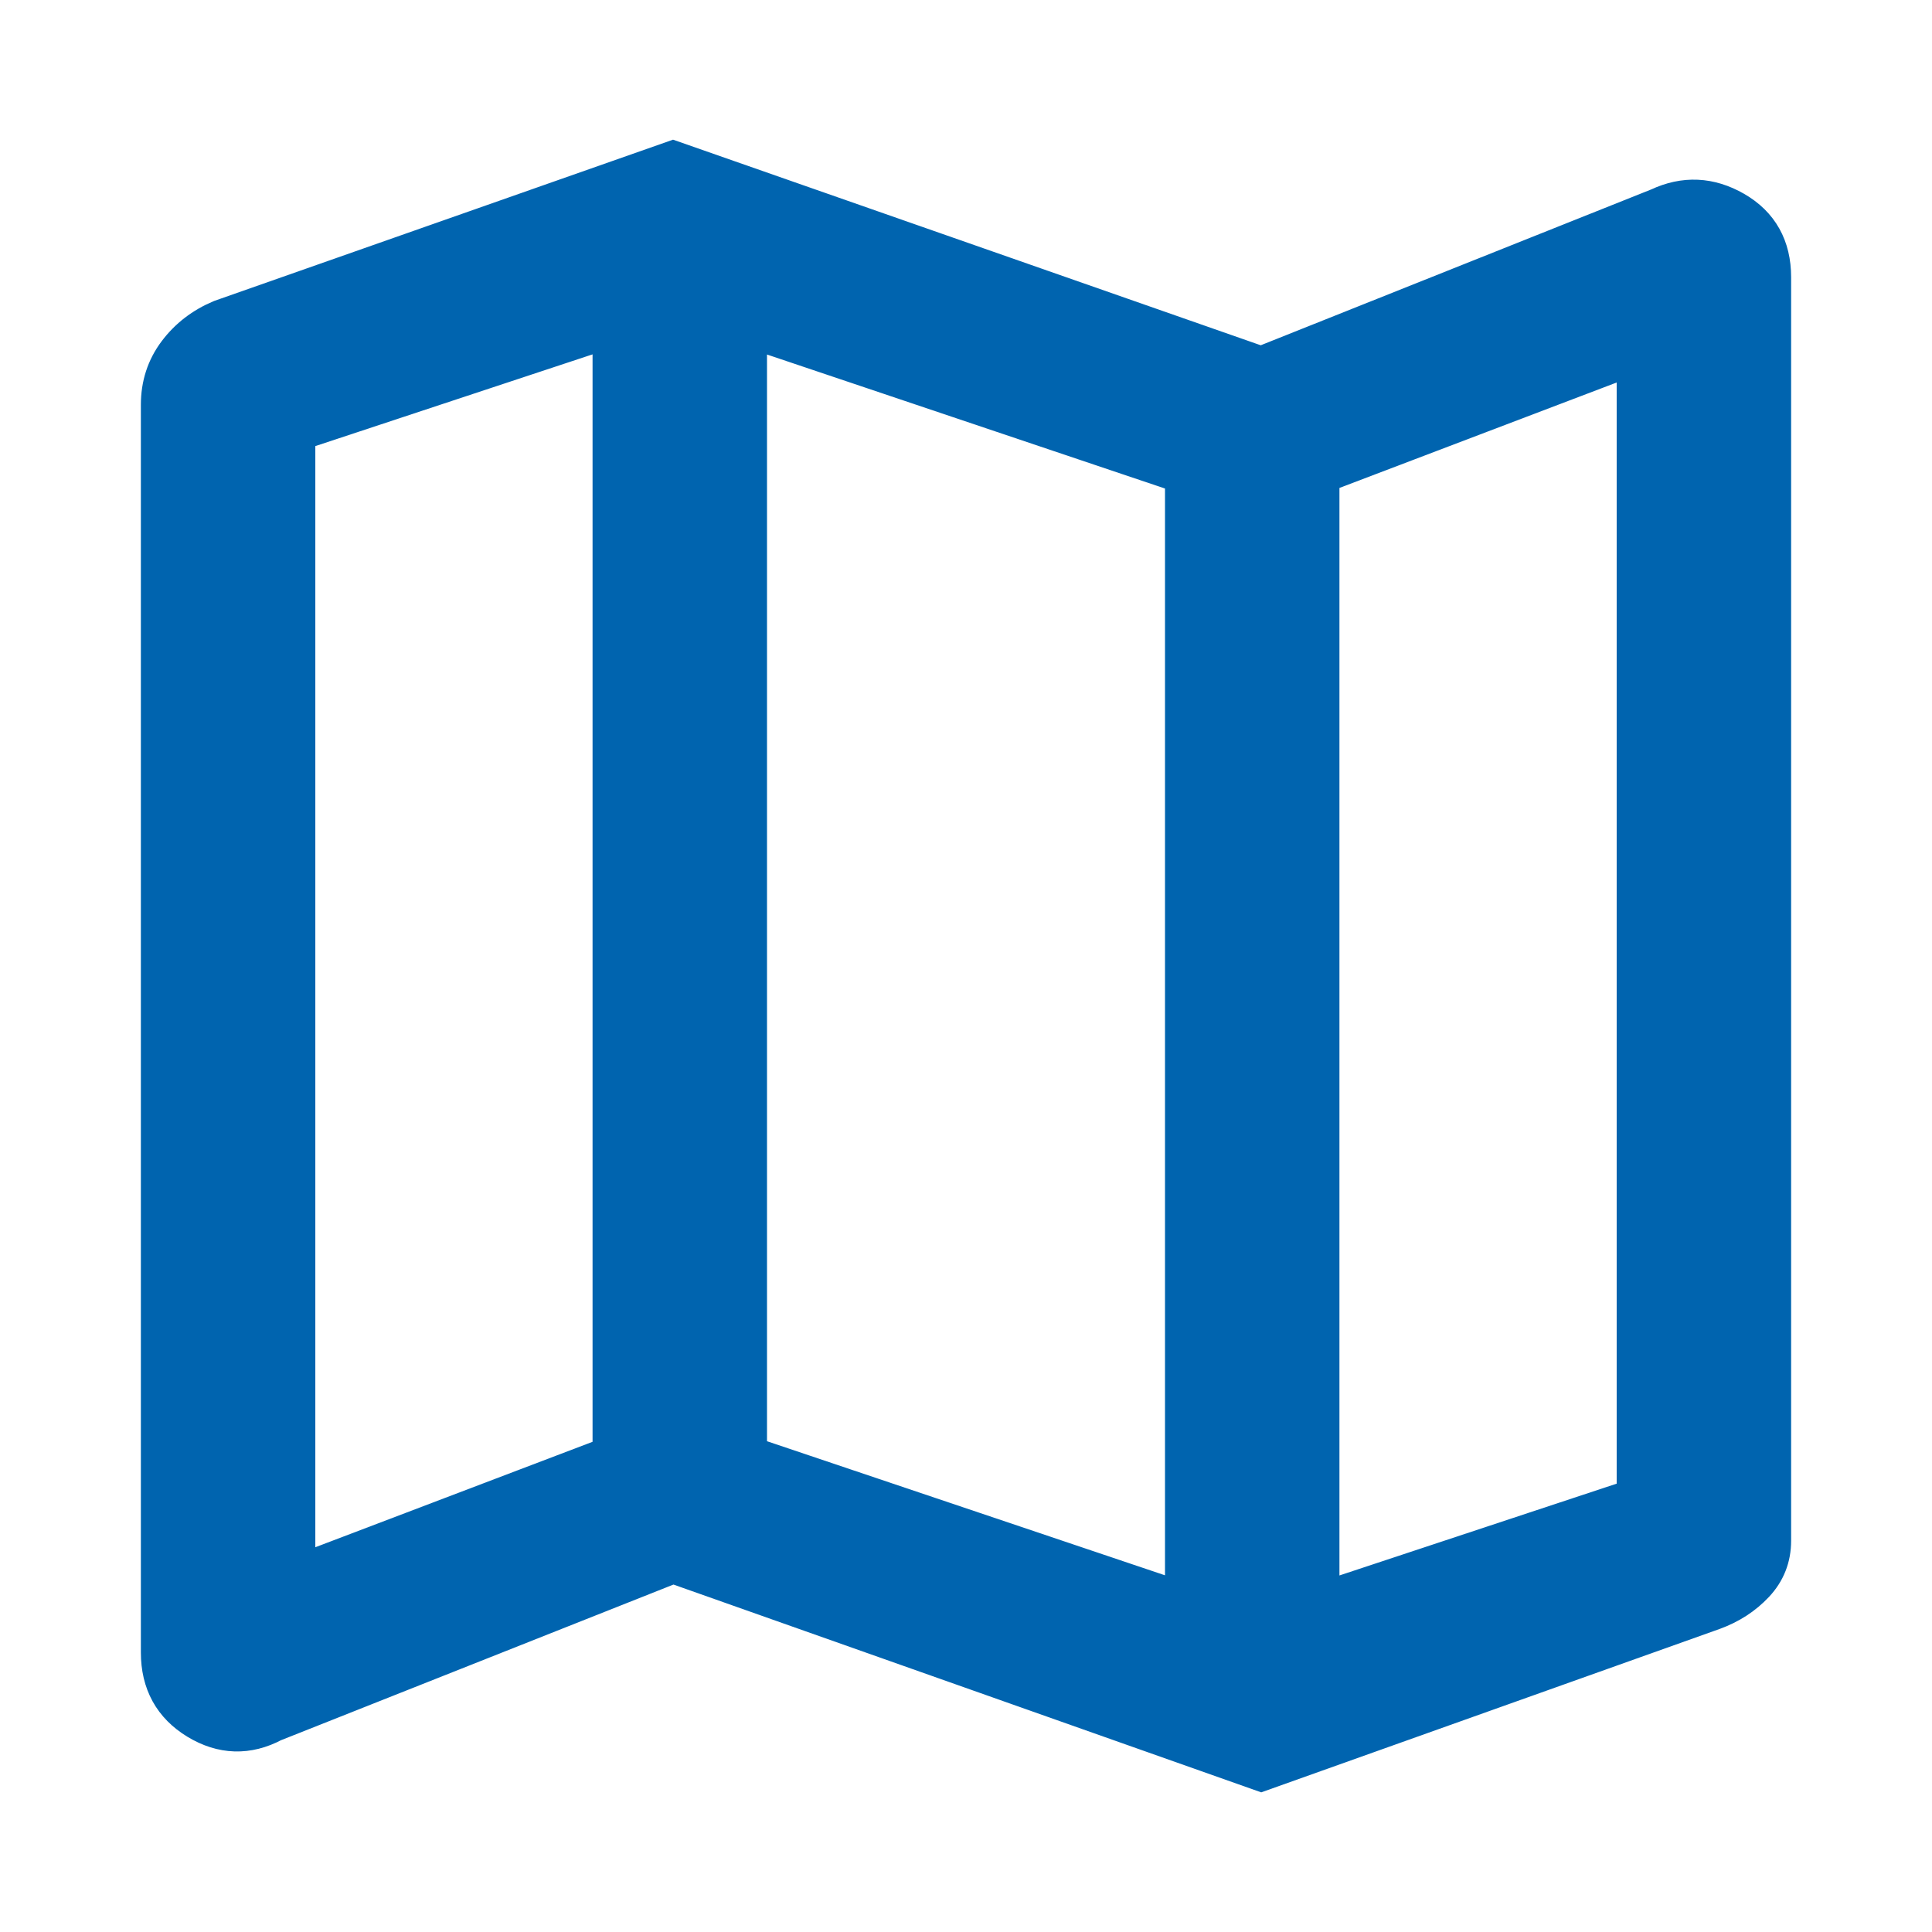
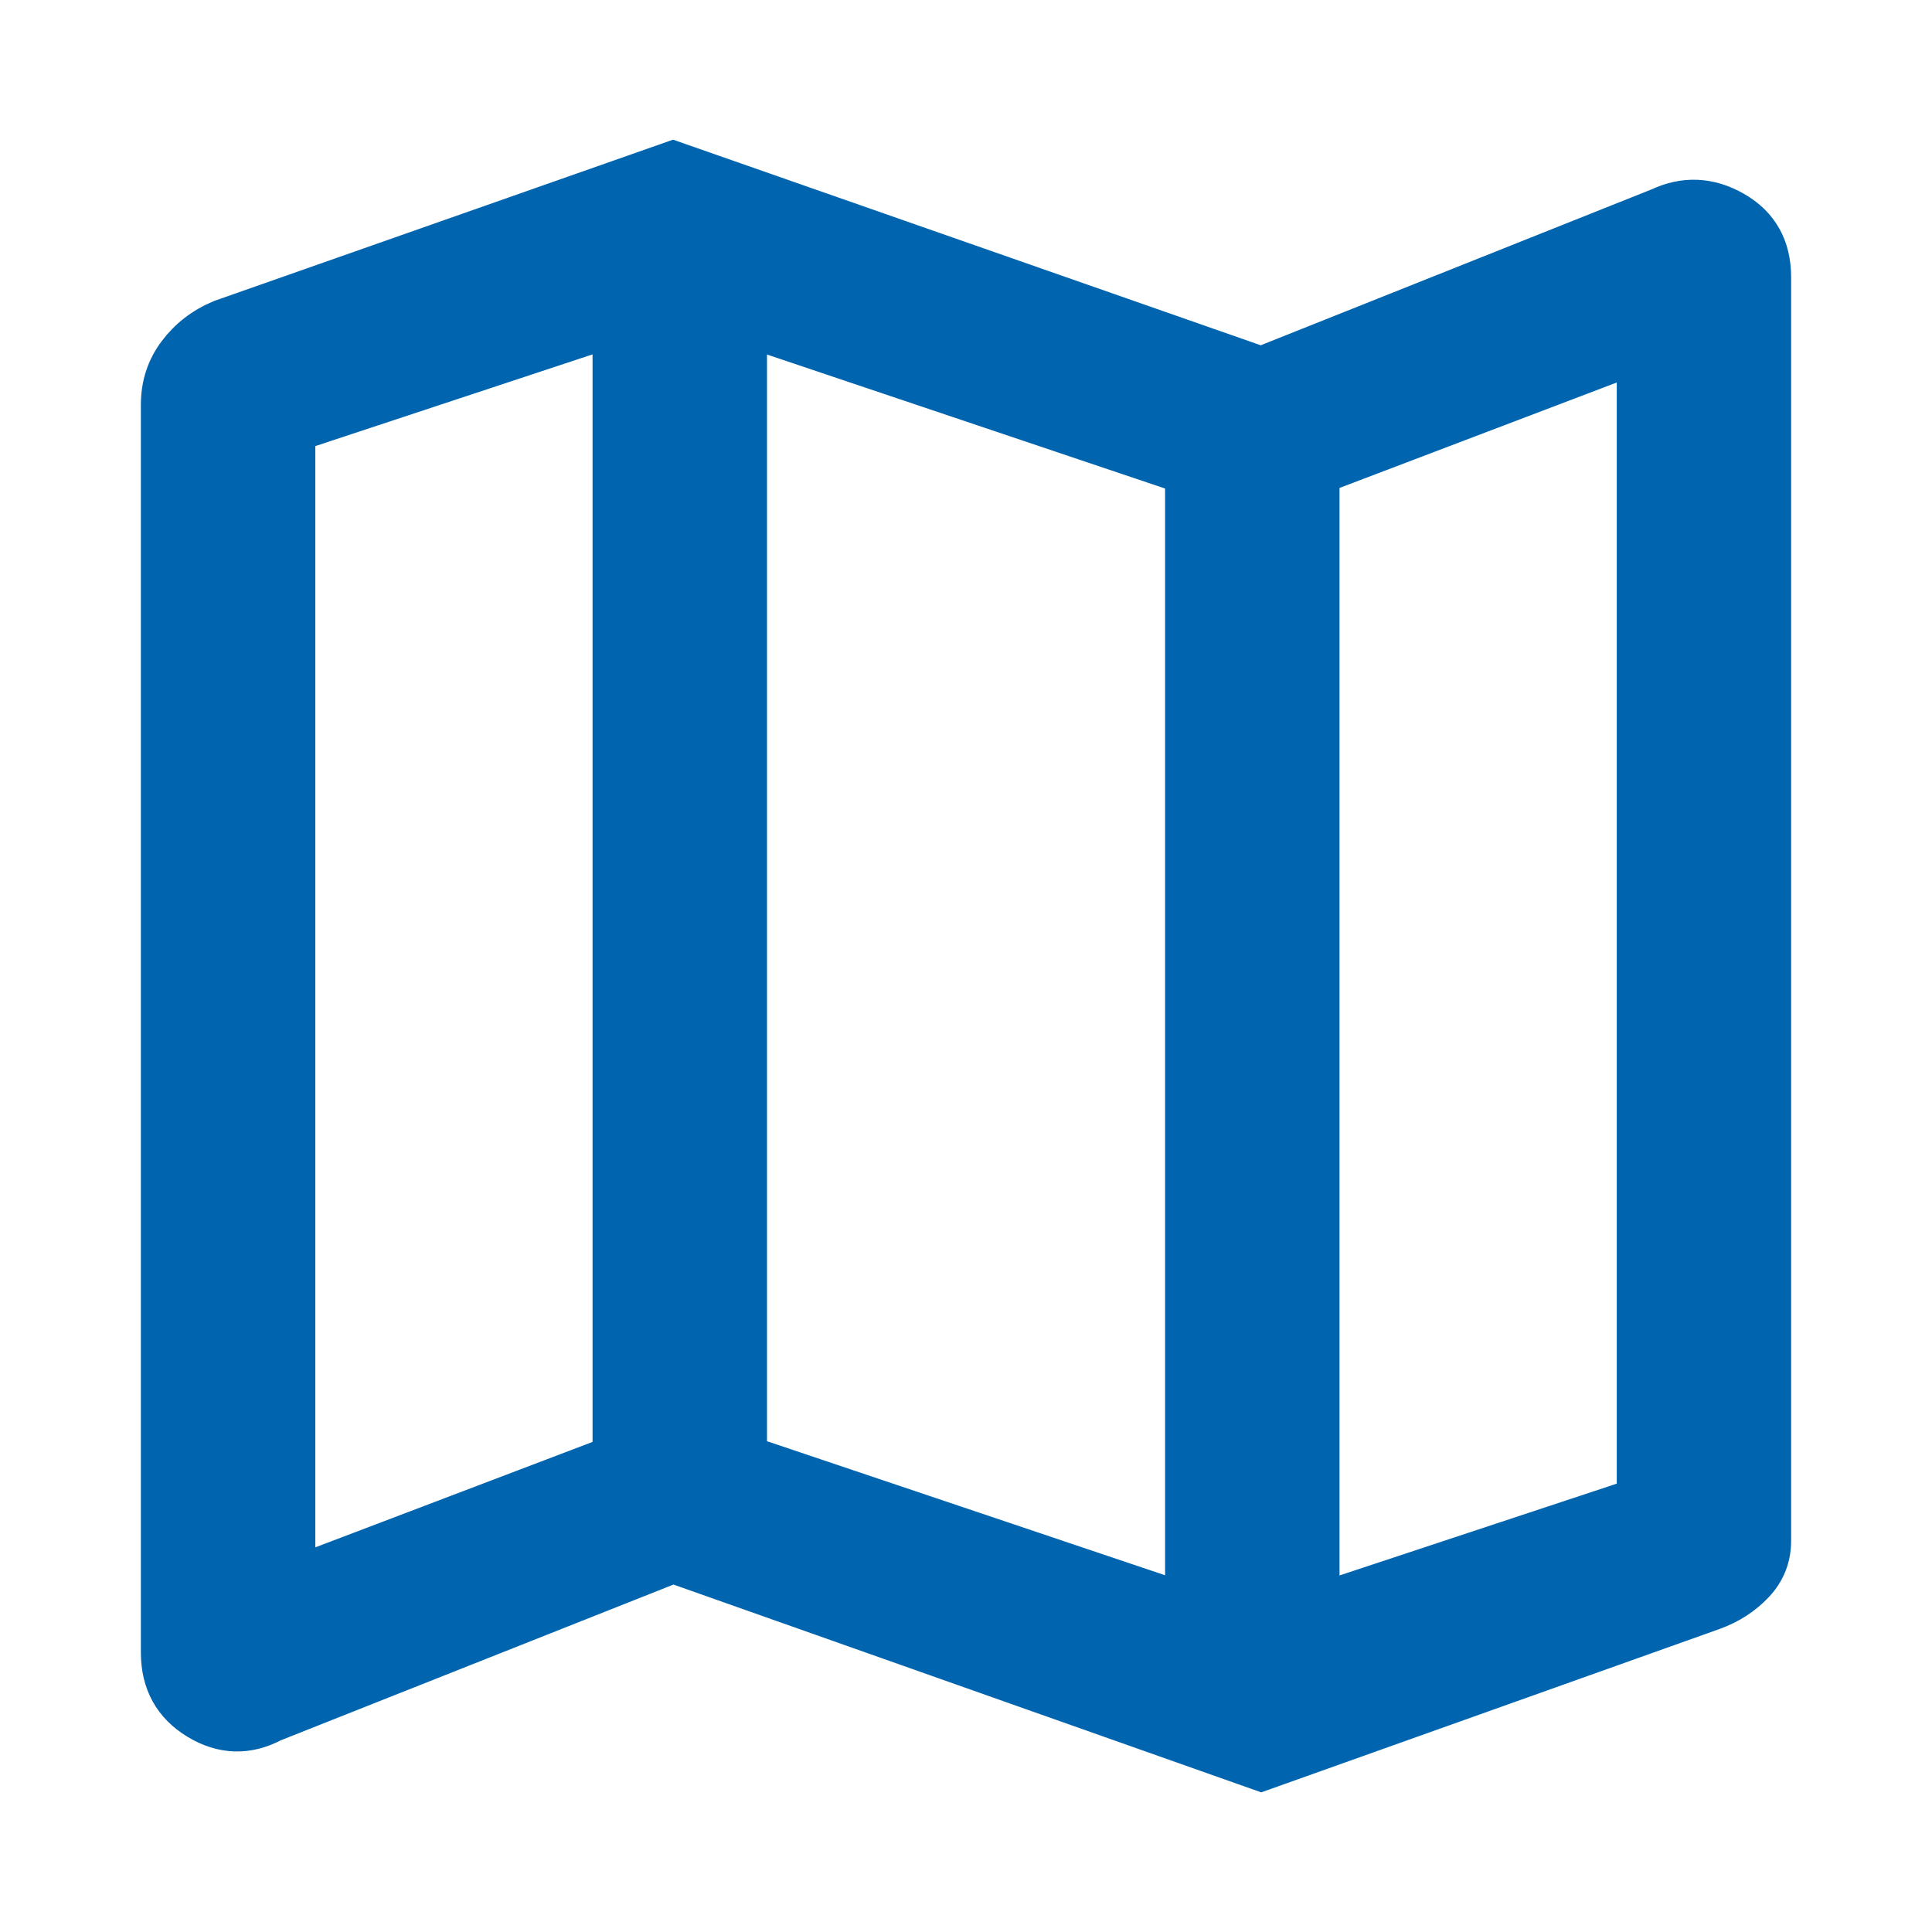
- <svg xmlns="http://www.w3.org/2000/svg" width="24px" height="24px" viewBox="0 0 24 24" version="1.1">
-   <g id="Squat-laskuri" stroke="none" stroke-width="1" fill="none" fill-rule="evenodd">
-     <g id="colors_and_typography" transform="translate(-906, -748)">
-       <g id="icons" transform="translate(722, 748)">
-         <g id="fairway_icon" transform="translate(184, 0)">
-           <rect id="Rectangle" fill="#FFFFFF" x="0" y="0" width="24" height="24" />
-           <path d="M15.667,22 L8.361,19.417 L3.389,21.389 C3.074,21.556 2.764,21.546 2.458,21.361 C2.153,21.176 2,20.898 2,20.528 L2,5.028 C2,4.787 2.069,4.574 2.208,4.389 C2.347,4.204 2.528,4.065 2.75,3.972 L8.361,2 L15.667,4.556 L20.611,2.583 C20.926,2.435 21.236,2.449 21.542,2.625 C21.847,2.801 22,3.074 22,3.444 L22,19.139 C22,19.343 21.931,19.519 21.792,19.667 C21.653,19.815 21.481,19.926 21.278,20 L15.667,22 Z M14.722,19.917 L14.722,5.889 L9.278,4.056 L9.278,18.083 L14.722,19.917 Z M16.389,19.917 L20.333,18.611 L20.333,4.389 L16.389,5.889 L16.389,19.917 Z M3.667,19.583 L7.611,18.083 L7.611,4.056 L3.667,5.361 L3.667,19.583 Z M16.389,5.889 L16.389,19.917 L16.389,5.889 Z M7.611,4.056 L7.611,18.083 L7.611,4.056 Z" id="map_icon" stroke="#0064AF" stroke-width="0.5" fill="#0064AF" fill-rule="nonzero" />
-         </g>
-       </g>
-     </g>
+ <svg xmlns="http://www.w3.org/2000/svg" width="24" height="24" viewBox="0 0 24 24">
+   <g fill="none" fill-rule="evenodd">
+     <path fill="#FFF" d="M0 0h24v24H0z" />
+     <path d="m15.667 22-7.306-2.583-4.972 1.972c-.315.167-.625.157-.931-.028C2.153 21.176 2 20.898 2 20.528V5.028c0-.241.069-.454.208-.639.139-.185.319-.324.542-.417L8.361 2l7.306 2.556 4.944-1.972c.315-.148.625-.134.931.042C21.847 2.801 22 3.074 22 3.444V19.139c0 .204-.069.38-.208.528-.139.148-.31.259-.514.333l-5.611 2Zm-.944-2.083V5.889L9.278 4.056V18.083l5.444 1.833Zm1.667 0 3.944-1.306V4.389l-3.944 1.5V19.917Zm-12.722-.333 3.944-1.5V4.056L3.667 5.361V19.583ZM16.389 5.889V19.917 5.889ZM7.611 4.056V18.083 4.056Z" stroke="#0064AF" stroke-width=".5" fill="#0064AF" fill-rule="nonzero" />
  </g>
</svg>
